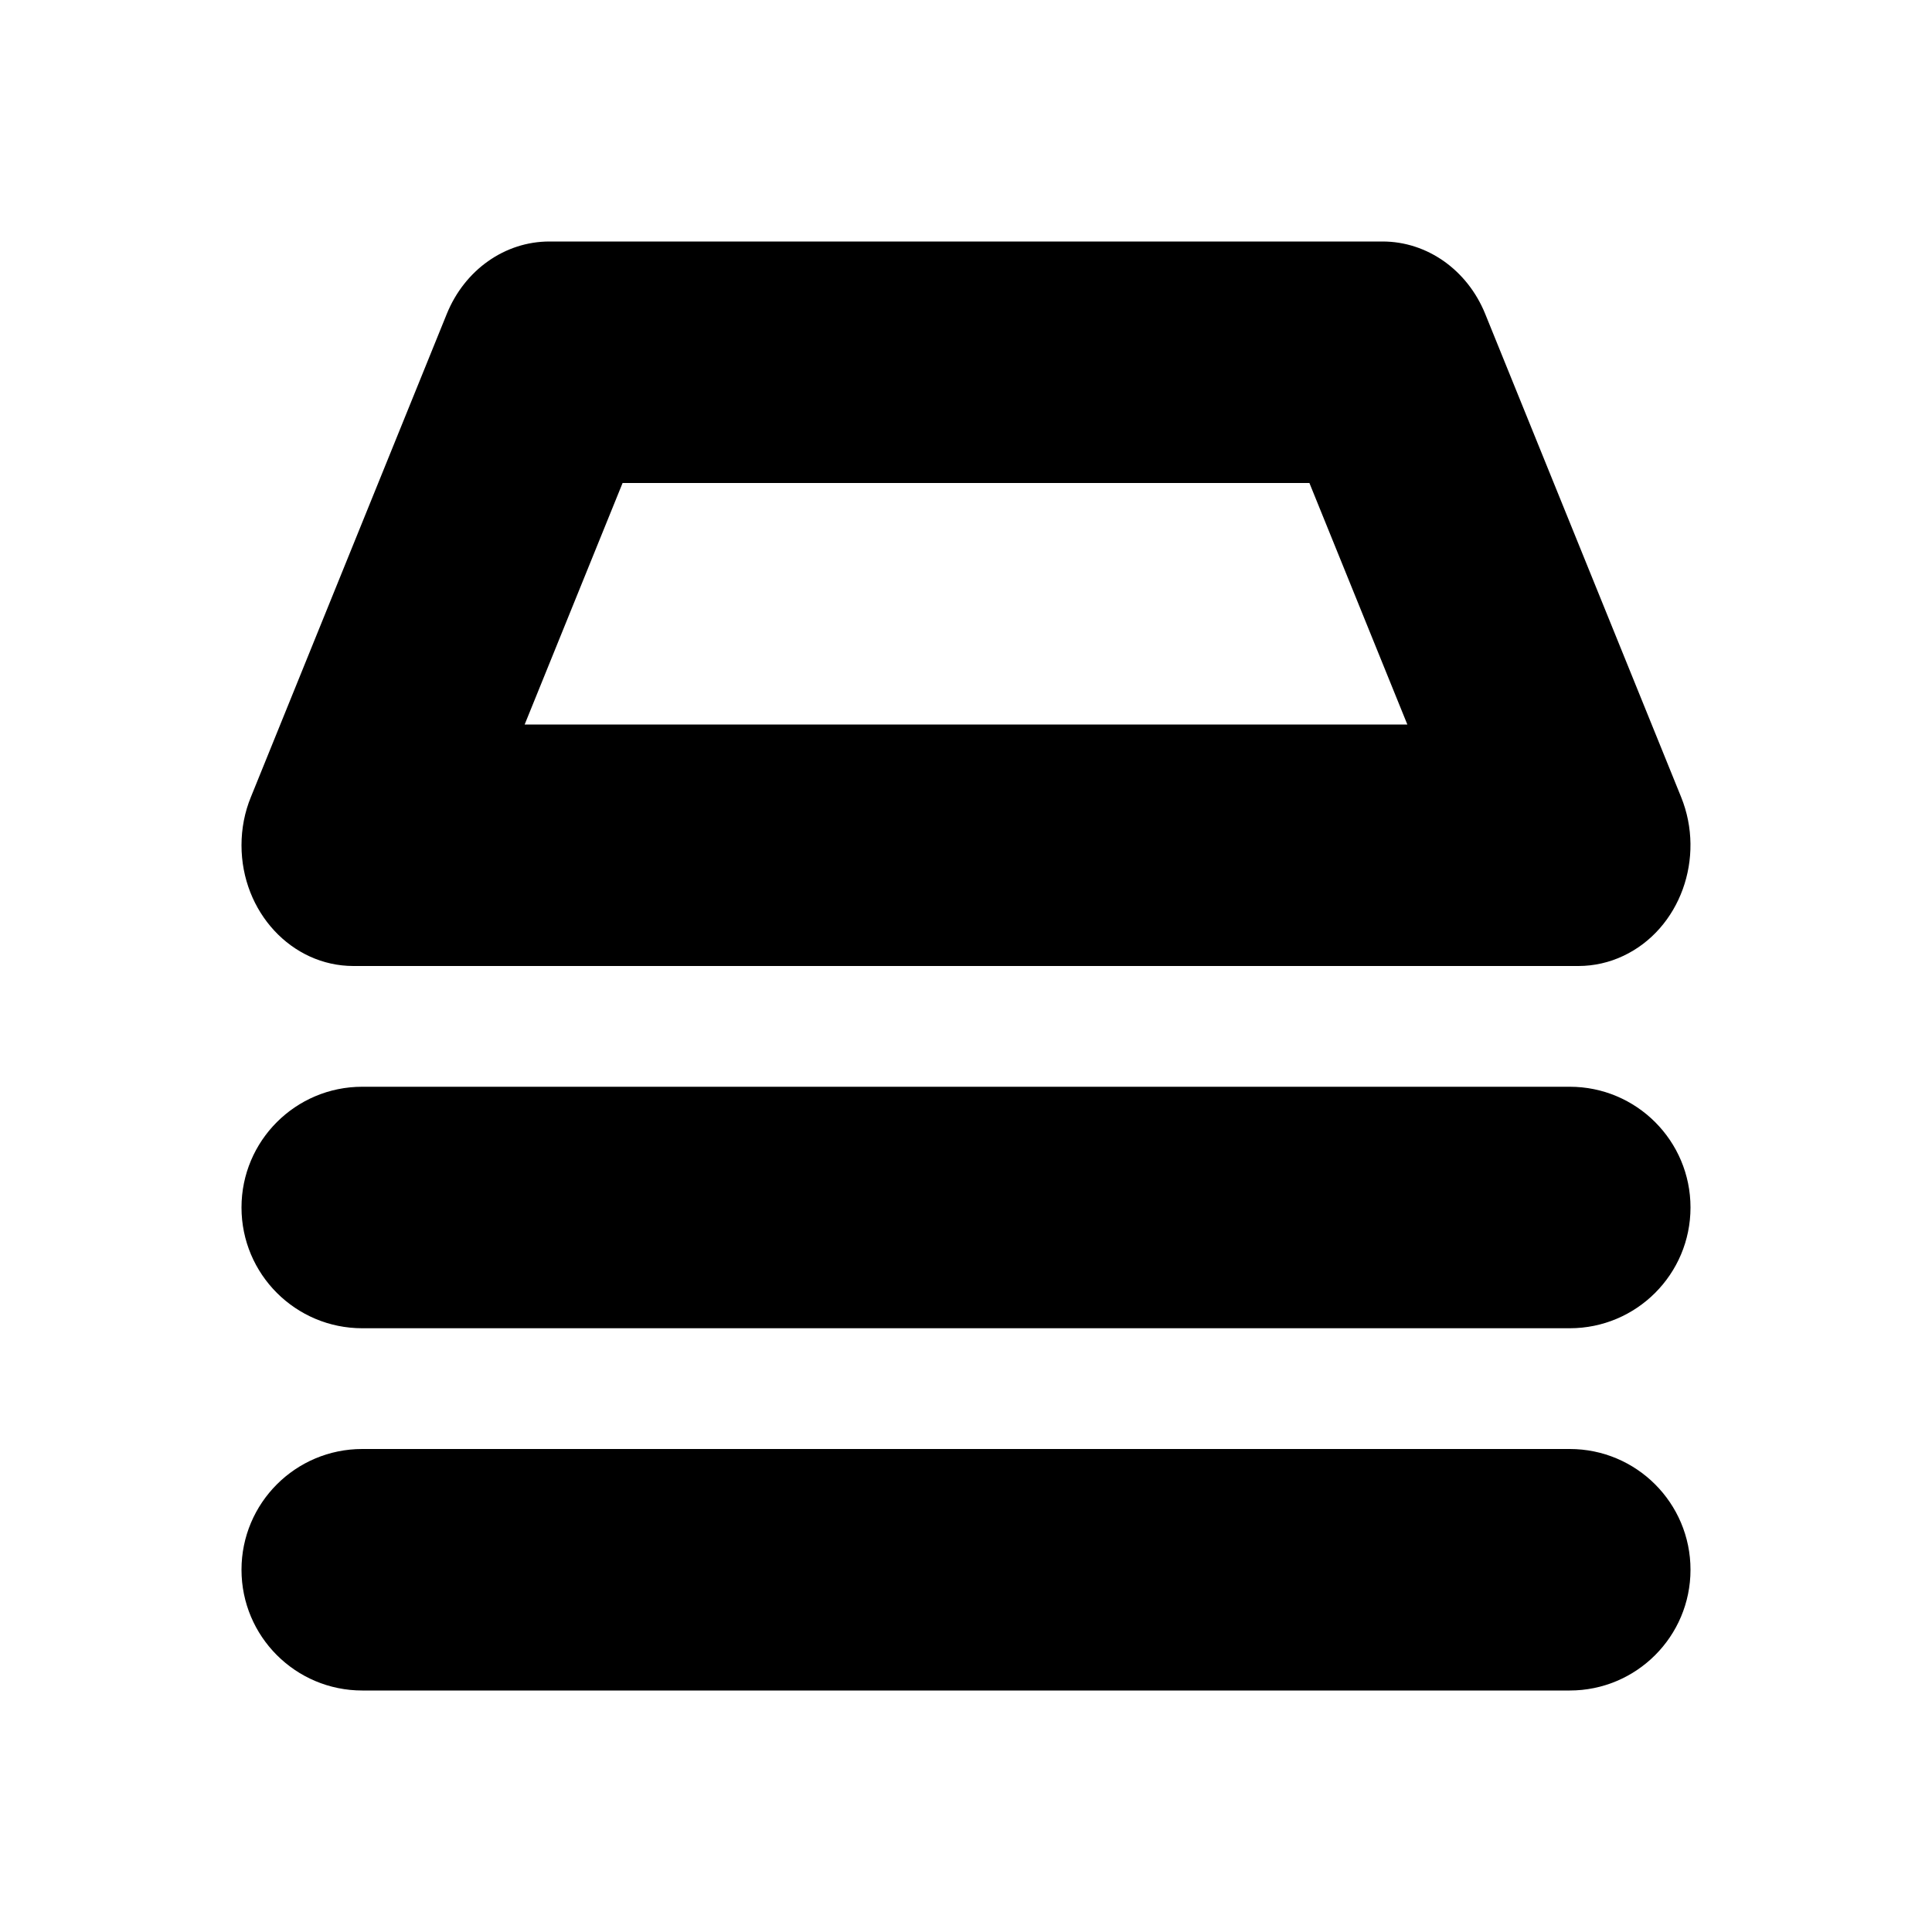
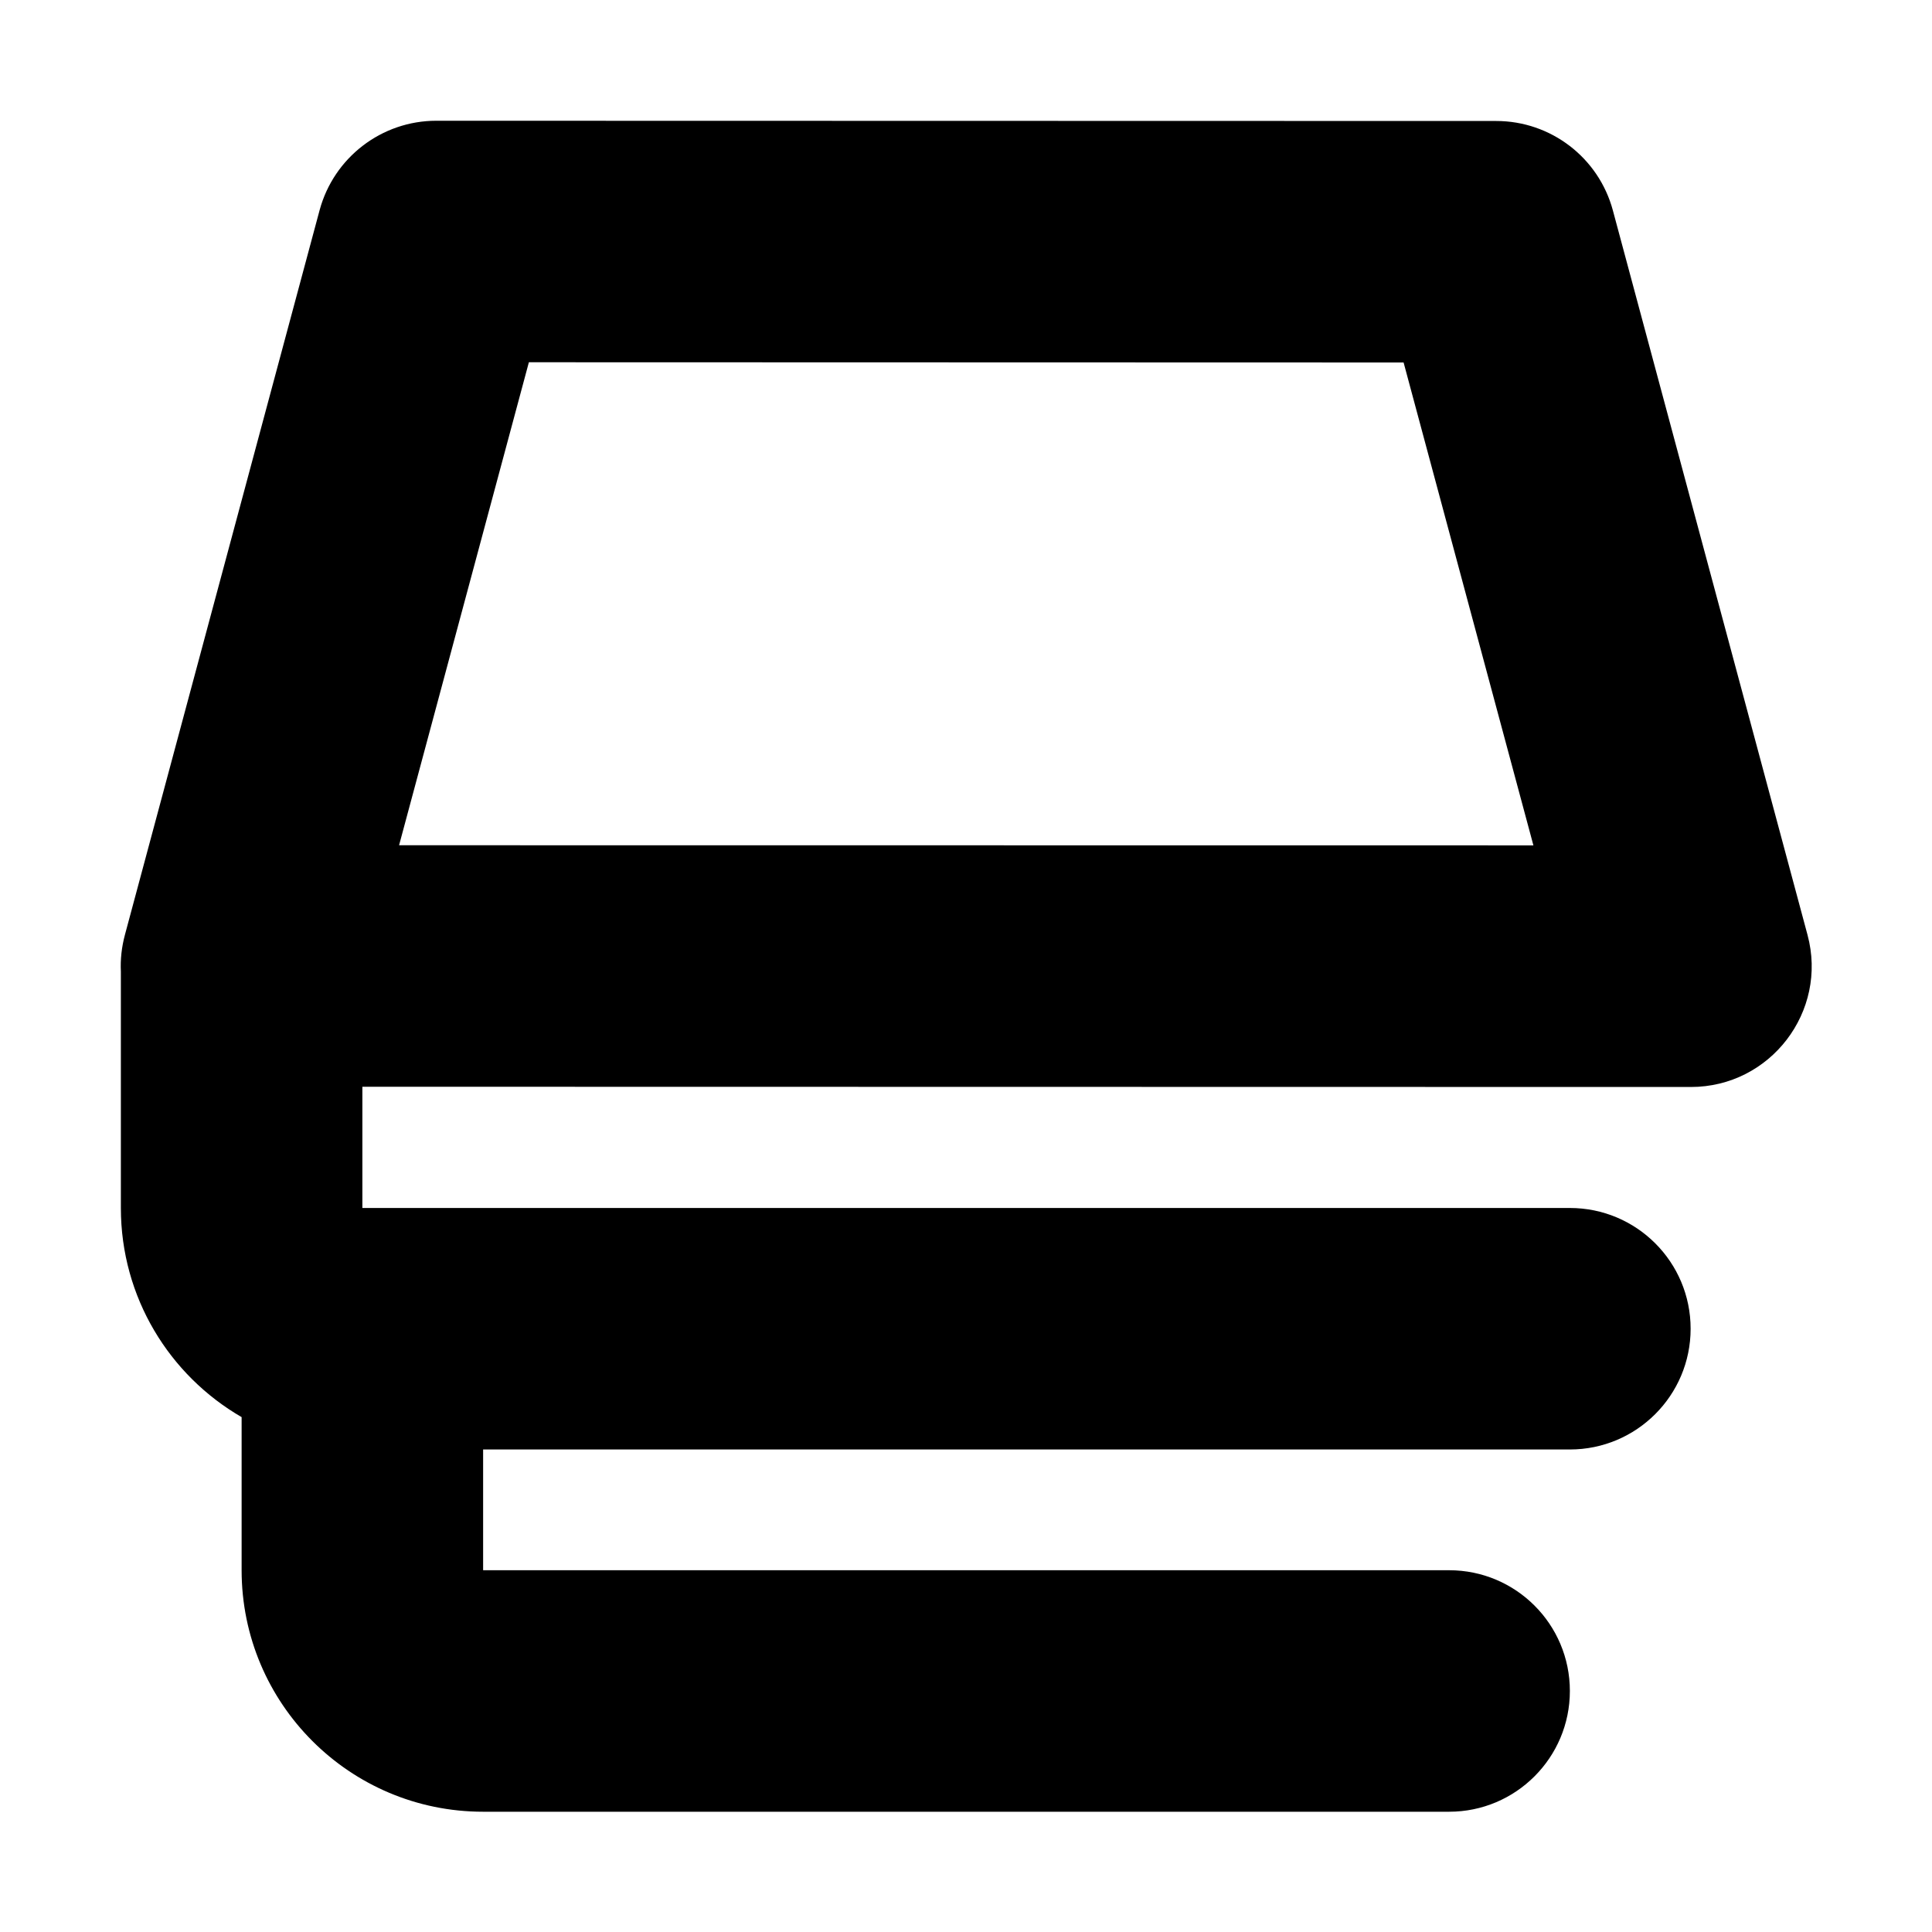
<svg xmlns="http://www.w3.org/2000/svg" width="16" height="16" viewBox="0 0 16 16">
-   <path d="M5.156 4l-.811 2h7.31l-.811-2H5.156zM4.55 2h6.9c.368 0 .702.235.85.6l1.622 4c.205.505-.009 1.095-.478 1.316a.87.87 0 0 1-.371.084H2.927C2.415 8 2 7.552 2 7c0-.138.026-.274.078-.4l1.622-4c.148-.365.481-.6.85-.6zM3 9h10a1 1 0 0 1 0 2H3a1 1 0 0 1 0-2zm0 3h10a1 1 0 0 1 0 2H3a1 1 0 0 1 0-2z" id="a" />
+   <path fill="#000000" fill-rule="evenodd" d="M12.391,1.002 C12.843,1.002 13.239,1.305 13.357,1.742 L14.969,7.742 C15.14,8.377 14.661,9.002 14.003,9.002 L3.001,9 L3.001,10.004 L13.001,10.004 C13.553,10.004 14.001,10.451 14.001,11.004 C14.001,11.556 13.553,12.004 13.001,12.004 L4.001,12.004 L4.001,13.004 L12.001,13.004 C12.553,13.004 13.001,13.451 13.001,14.004 C13.001,14.556 12.553,15.004 12.001,15.004 L4.001,15.004 C2.896,15.004 2.001,14.108 2.001,13.004 L2.001,11.736 C1.403,11.39 1.001,10.744 1.001,10.004 L1.001,8.047 C0.996,7.947 1.007,7.844 1.035,7.74 L2.647,1.74 C2.765,1.304 3.161,1 3.613,1 L12.391,1.002 Z M11.624,3.002 L12.699,7.001 L3.305,7 L4.38,3 L11.624,3.002 Z" />
</svg>
